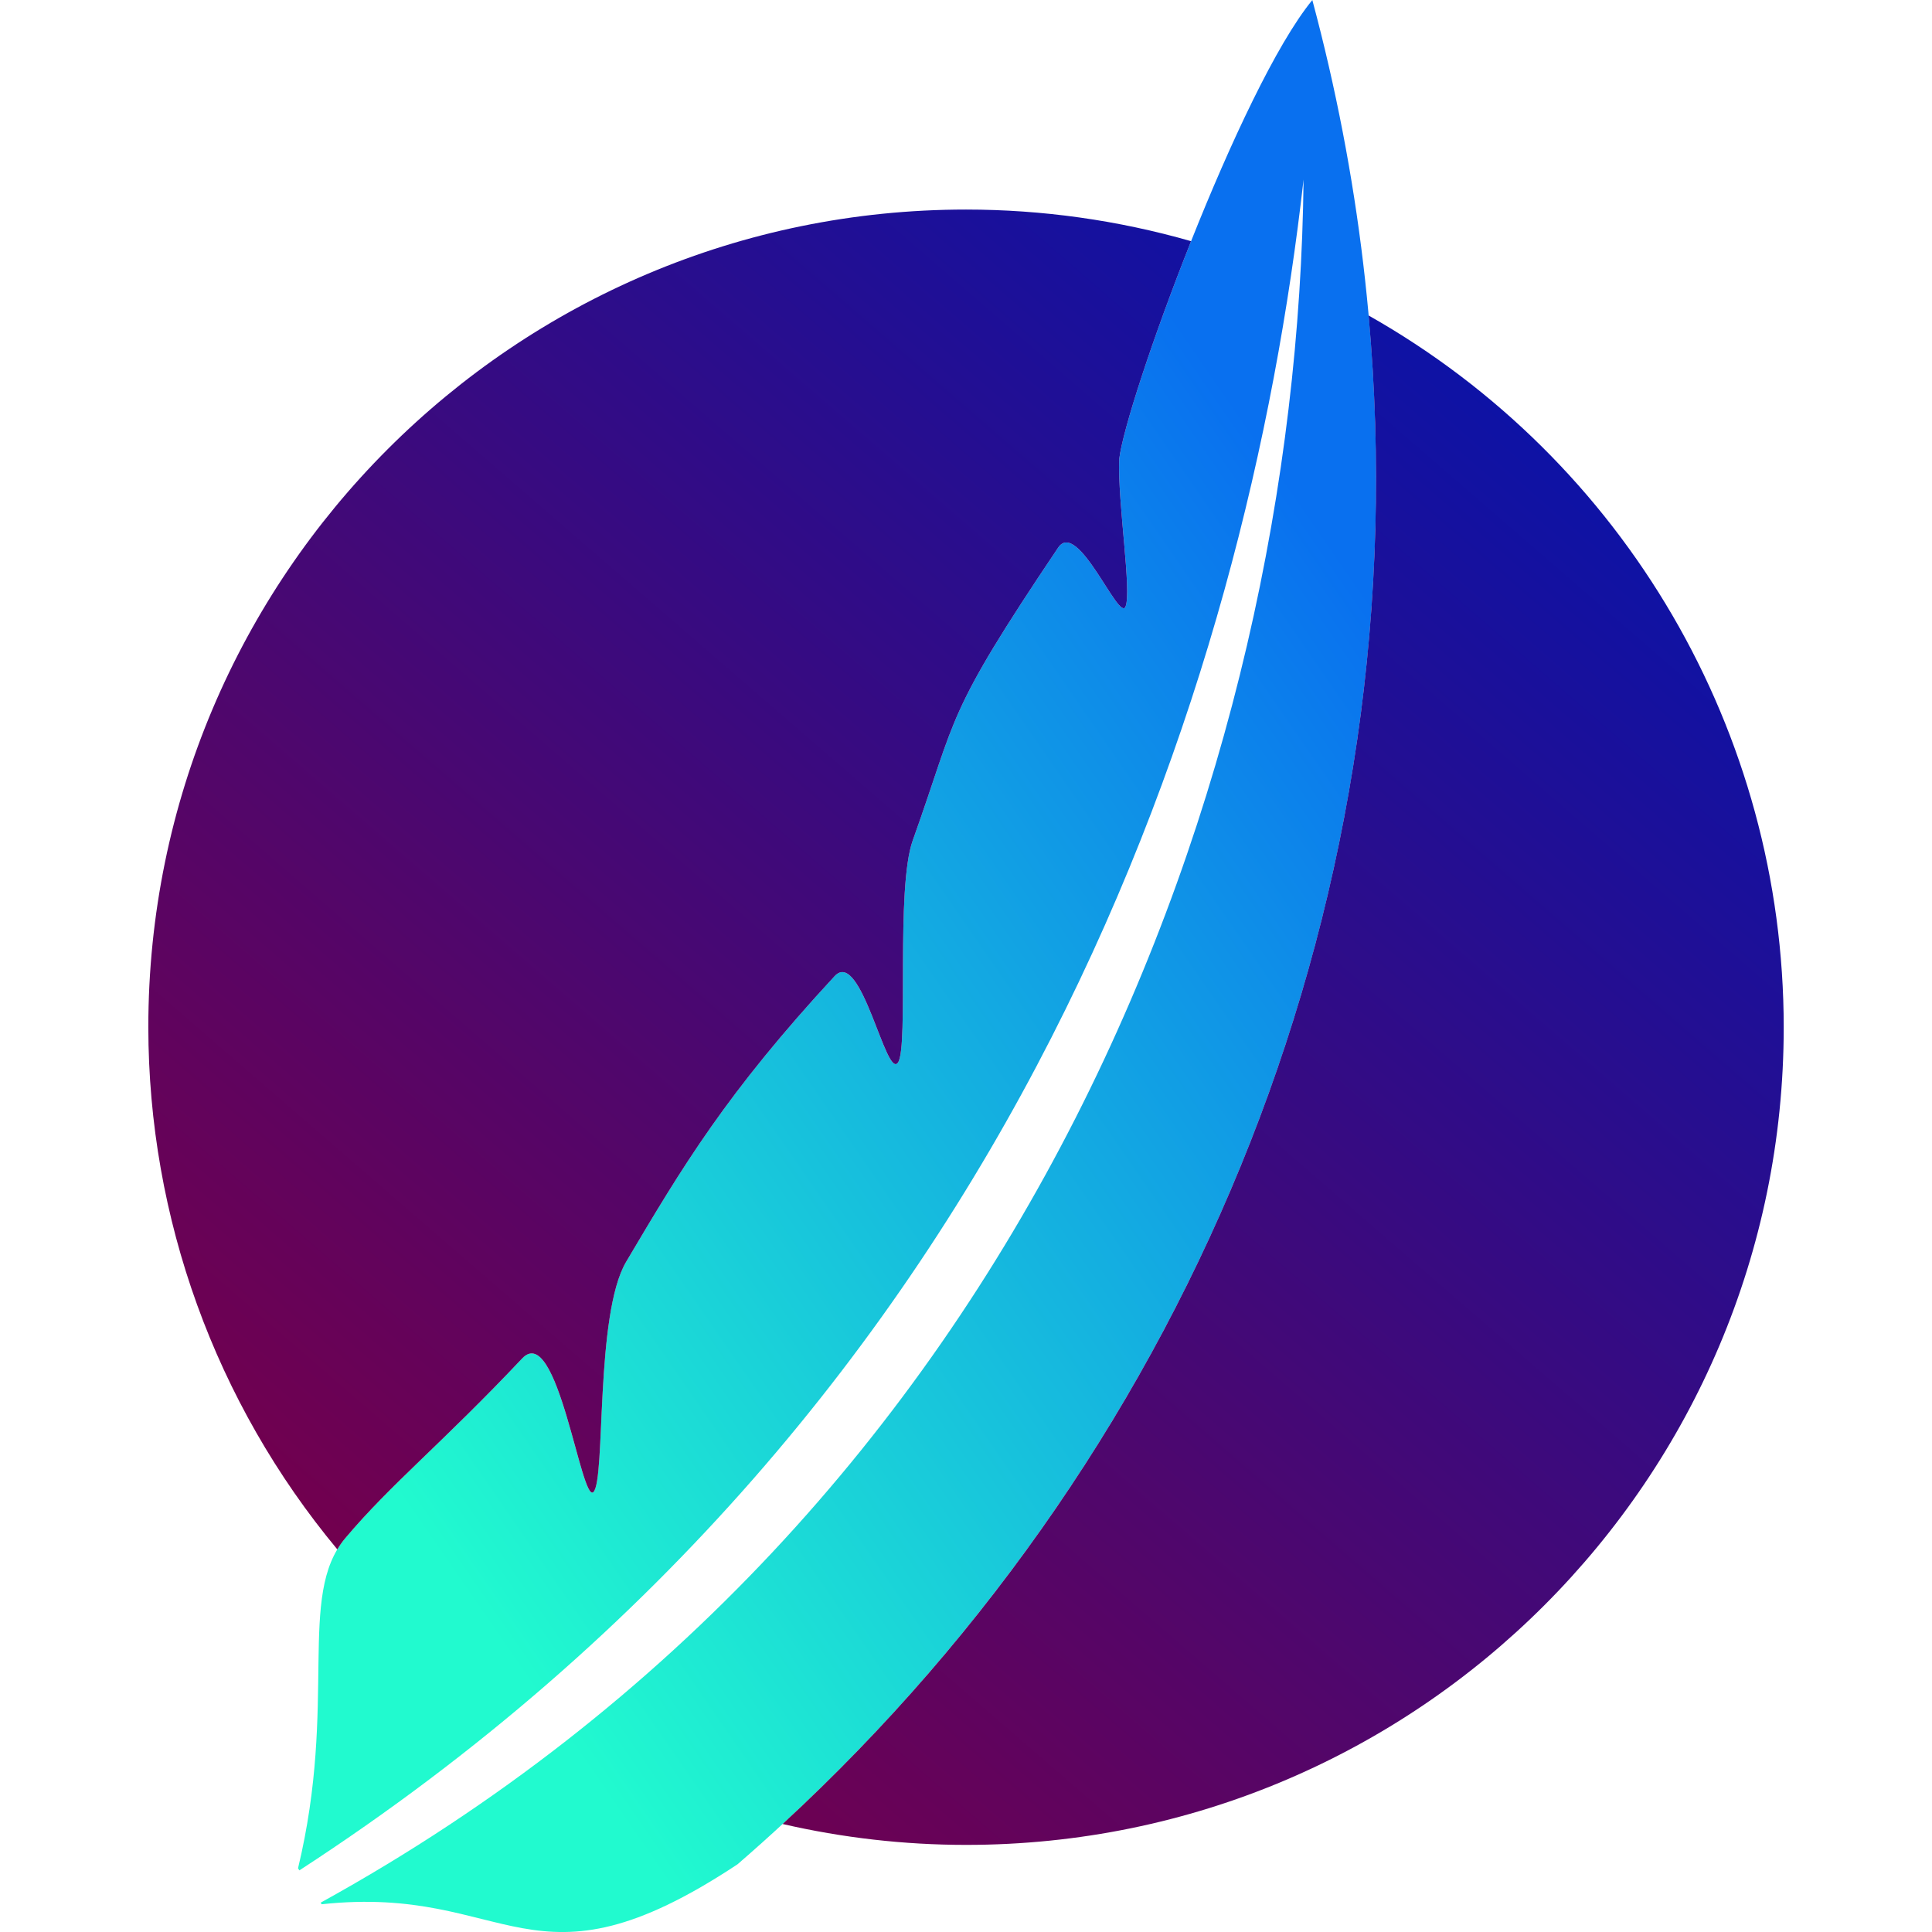
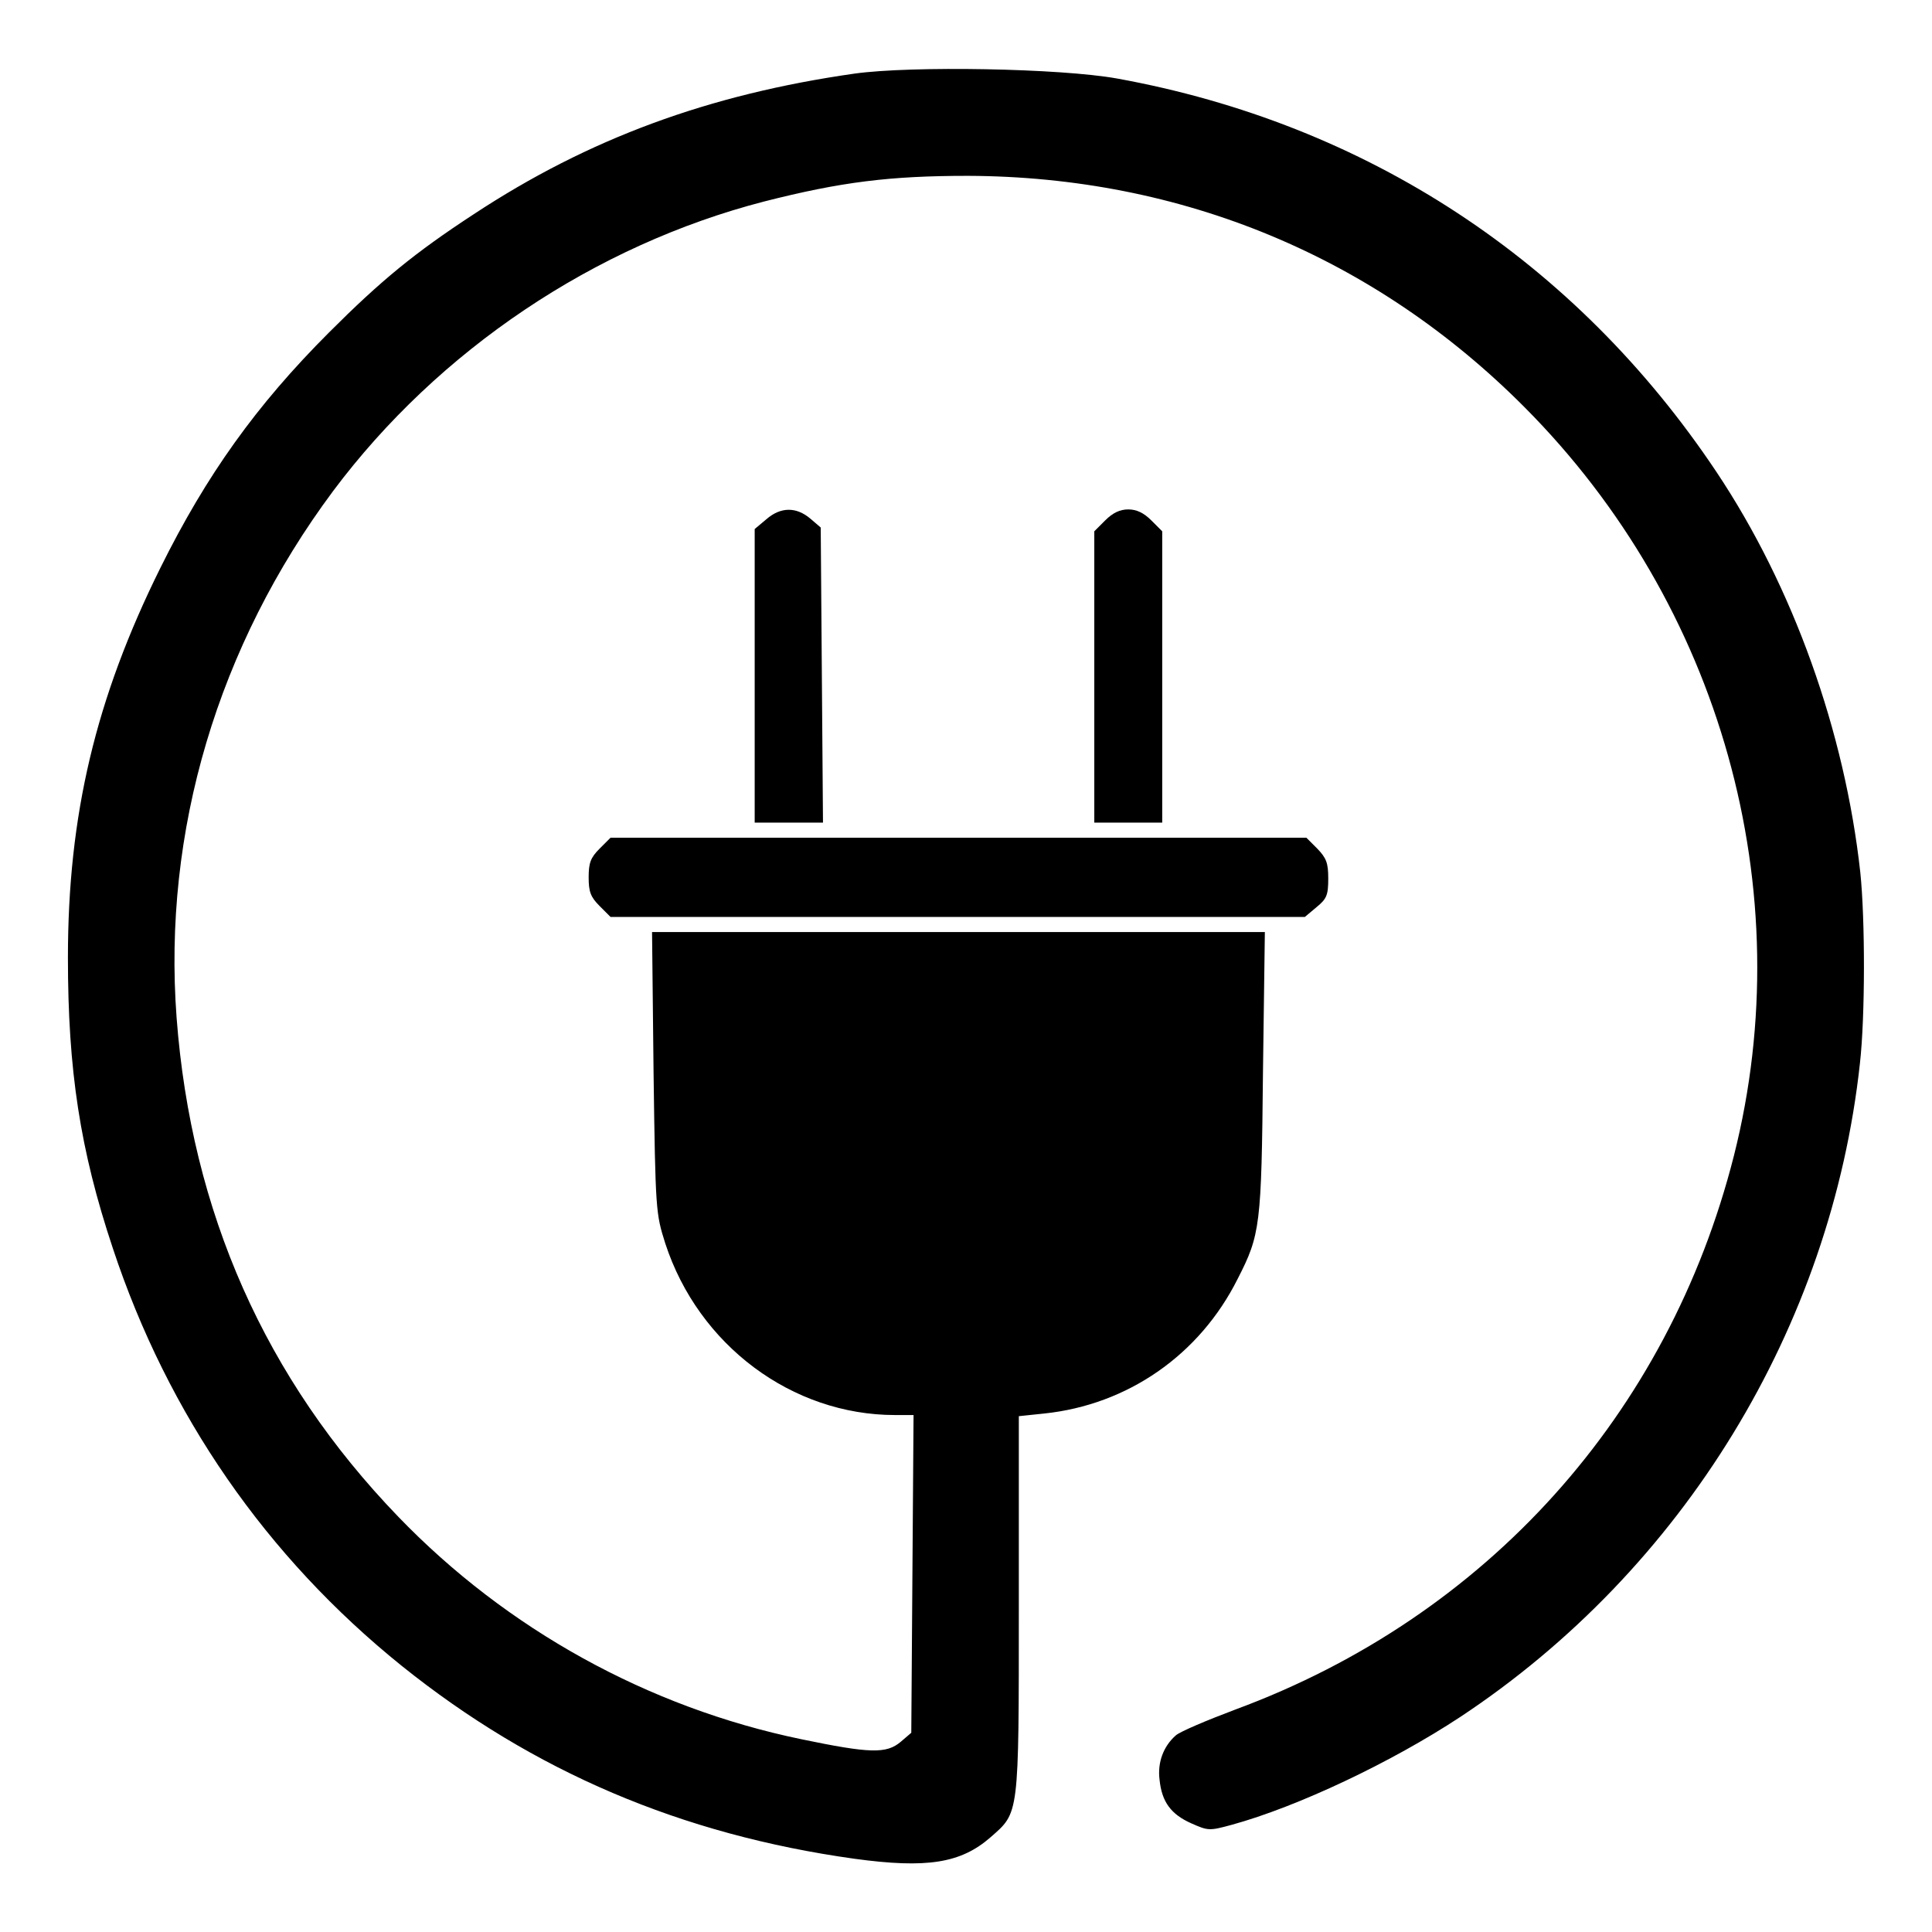
- <svg xmlns="http://www.w3.org/2000/svg" xmlns:xlink="http://www.w3.org/1999/xlink" width="512" height="512" version="1.1" viewBox="0 0 512 512">
-   <defs>
-     <linearGradient id="linearGradient22708">
-       <stop stop-color="#21facf" offset="0" />
-       <stop stop-color="#0970ef" offset="1" />
-     </linearGradient>
-     <linearGradient id="linearGradient6949" x1="68.454" x2="198.59" y1="246.73" y2="96.35" gradientTransform="translate(-5.754,-56.594)" gradientUnits="userSpaceOnUse">
-       <stop stop-color="#72004e" offset="0" />
-       <stop stop-color="#0015b1" offset="1" />
-     </linearGradient>
-     <linearGradient id="linearGradient22718" x1="56.735" x2="155.2" y1="246.96" y2="58.575" gradientUnits="userSpaceOnUse">
-       <stop stop-color="#4f00da" offset="0" />
-       <stop stop-color="#e5311b" offset="1" />
-     </linearGradient>
-     <linearGradient id="linearGradient23463" x1="68.454" x2="198.59" y1="246.73" y2="96.35" gradientUnits="userSpaceOnUse" xlink:href="#linearGradient22708" />
-     <linearGradient id="linearGradient903" x1="54.478" x2="192.1" y1="247.56" y2="9.809" gradientTransform="matrix(.87923 0 0 .87923 -9.551 48.787)" gradientUnits="userSpaceOnUse">
-       <stop stop-color="#dc180d" offset="0" />
-       <stop stop-color="#f96e20" offset=".5" />
-       <stop stop-color="#f4ce41" offset="1" />
-     </linearGradient>
-     <linearGradient id="linearGradient918" x1="39.468" x2="154.99" y1="204.22" y2="124.47" gradientUnits="userSpaceOnUse" xlink:href="#linearGradient22708" />
-   </defs>
-   <g transform="matrix(2.473 0 0 2.473 -4.8978 -4.8812)">
-     <path transform="translate(-5.5496,-57.412)" d="m148.16 59.393c-7.71 9.399-19.951 42.888-20.696 49.204-0.17 4.674 1.373 14.231 0.672 15.805-0.719 1.613-5.117-9.446-7.215-6.327-12.219 18.168-10.7 17.731-15.582 31.378-1.836 5.131-0.424 21.99-1.567 23.773-1.273 1.987-3.962-12.31-6.806-9.236-11.603 12.54-16.279 20.379-22.336 30.607-3.359 5.673-2.182 23.33-3.506 24.674-1.302 1.321-3.857-18.326-7.644-14.309-8.519 9.038-14.054 13.441-18.946 19.252-5.198 6.174-0.783 17.584-5.067 35.383l0.145 0.221c77.447-50.308 101.52-127.16 107.61-181.19-0.681 63.93-29.41 142.78-105.33 184.65l0.113 0.171c20.241-2.181 22.307 10.458 44.562-4.284 55.792-48.277 81.856-124.29 61.593-199.78z" display="none" fill="url(#linearGradient903)" />
-     <path transform="translate(-5.5498,-57.412)" d="m148.16 59.393c-7.71 9.399-19.951 42.888-20.696 49.204-0.17 4.674 1.373 14.231 0.672 15.805-0.719 1.613-5.117-9.446-7.215-6.327-12.219 18.168-10.7 17.731-15.582 31.378-1.836 5.131-0.424 21.99-1.567 23.773-1.273 1.987-3.962-12.31-6.806-9.236-11.603 12.54-16.279 20.379-22.336 30.607-3.359 5.673-2.182 23.33-3.506 24.674-1.302 1.321-3.857-18.326-7.644-14.309-8.519 9.038-14.054 13.441-18.946 19.252-5.198 6.174-0.783 17.584-5.067 35.383l0.145 0.221c77.447-50.308 101.52-127.16 107.61-181.19-0.681 63.93-29.41 142.78-105.33 184.65l0.113 0.171c20.241-2.181 22.307 10.458 44.562-4.284 55.792-48.277 81.856-124.29 61.593-199.78z" fill="url(#linearGradient918)" />
-     <g transform="translate(0 2.0218e-5)">
-       <path transform="translate(-5.7543,-56.594)" d="m111.25 81.024c-48.394-1.5e-5 -87.625 39.231-87.625 87.625 0.017 20.443 7.182 40.236 20.253 55.954 0.252-0.422 0.536-0.824 0.858-1.206 4.892-5.81 10.427-10.214 18.946-19.252 3.787-4.018 6.341 15.63 7.644 14.309 1.324-1.344 0.147-19.001 3.506-24.674 6.056-10.228 10.733-18.067 22.336-30.607 2.844-3.074 5.533 11.223 6.806 9.236 1.142-1.782-0.269-18.641 1.566-23.773 4.882-13.647 3.363-13.21 15.582-31.378 2.098-3.119 6.496 7.94 7.215 6.327 0.701-1.573-0.842-11.131-0.672-15.805 0.372-3.15 3.604-13.059 7.705-23.367-7.843-2.247-15.962-3.388-24.12-3.389zm43.142 11.356c5.566 61.595-18.426 120.7-62.796 161.65 6.446 1.486 13.04 2.237 19.655 2.239 48.394 1e-5 87.625-39.231 87.625-87.625-3.1e-4 -31.581-16.995-60.719-44.484-76.268z" display="none" fill="url(#linearGradient22718)" />
-       <path transform="translate(-5.754,-56.594)" d="m111.25 81.024c-48.394-1.5e-5 -87.625 39.231-87.625 87.625 0.017 20.443 7.182 40.236 20.253 55.954 0.252-0.422 0.536-0.824 0.858-1.206 4.892-5.81 10.427-10.214 18.946-19.252 3.787-4.018 6.341 15.63 7.644 14.309 1.324-1.344 0.147-19.001 3.506-24.674 6.056-10.228 10.733-18.067 22.336-30.607 2.844-3.074 5.533 11.223 6.806 9.236 1.142-1.782-0.269-18.641 1.566-23.773 4.882-13.647 3.363-13.21 15.582-31.378 2.098-3.119 6.496 7.94 7.215 6.327 0.701-1.573-0.842-11.131-0.672-15.805 0.372-3.15 3.604-13.059 7.705-23.367-7.843-2.247-15.962-3.388-24.12-3.389zm43.142 11.356c5.566 61.595-18.426 120.7-62.796 161.65 6.446 1.486 13.04 2.237 19.655 2.239 48.394 1e-5 87.625-39.231 87.625-87.625-3.1e-4 -31.581-16.995-60.719-44.484-76.268z" display="none" fill="url(#linearGradient23463)" />
-       <path d="m105.5 24.43c-48.394-1.5e-5 -87.625 39.231-87.625 87.625 0.017 20.443 7.182 40.236 20.253 55.954 0.252-0.422 0.536-0.824 0.858-1.206 4.892-5.81 10.427-10.214 18.946-19.252 3.787-4.018 6.341 15.63 7.644 14.309 1.324-1.344 0.147-19.001 3.506-24.674 6.056-10.228 10.733-18.067 22.336-30.607 2.844-3.074 5.533 11.223 6.806 9.236 1.142-1.782-0.269-18.641 1.566-23.773 4.882-13.647 3.363-13.21 15.582-31.378 2.098-3.119 6.496 7.94 7.215 6.327 0.701-1.573-0.842-11.131-0.672-15.805 0.372-3.15 3.604-13.059 7.705-23.367-7.843-2.247-15.962-3.388-24.12-3.389zm43.142 11.356c5.566 61.595-18.426 120.7-62.796 161.65 6.446 1.486 13.04 2.237 19.655 2.239 48.394 1e-5 87.625-39.231 87.625-87.625-3.1e-4 -31.581-16.995-60.719-44.484-76.268z" fill="url(#linearGradient6949)" />
-     </g>
+ <svg xmlns="http://www.w3.org/2000/svg" version="1.0" width="512pt" height="512pt" viewBox="0 0 512 512" preserveAspectRatio="xMidYMid meet">
+   <g transform="translate(0,512) scale(0.1,-0.1)" fill="#000000" stroke="none">
+     <path d="M2265 4925 c-386 -55 -705 -172 -1010 -373 -156 -102 -245 -175 -383 -313 -193 -193 -325 -378 -447 -624 -172 -347 -245 -656 -245 -1033 0 -298 32 -509 119 -770 146 -441 407 -818 766 -1107 349 -280 741 -447 1200 -511 191 -26 281 -12 360 57 76 67 75 52 75 615 l0 501 67 7 c221 23 412 155 513 357 60 117 63 141 67 547 l5 372 -812 0 -812 0 4 -372 c5 -368 6 -374 31 -453 88 -270 336 -455 609 -455 l49 0 -3 -421 -3 -421 -28 -24 c-38 -32 -81 -31 -264 7 -405 84 -780 291 -1068 590 -352 365 -548 807 -587 1322 -37 494 109 985 415 1396 279 373 693 651 1142 767 204 52 334 68 540 68 566 -2 1078 -214 1475 -613 521 -523 733 -1280 555 -1984 -174 -686 -655 -1221 -1320 -1467 -77 -29 -148 -59 -159 -69 -33 -29 -49 -72 -43 -118 6 -58 30 -91 84 -115 45 -20 48 -20 107 -4 175 48 424 166 606 286 591 391 983 1033 1059 1732 14 124 14 381 1 506 -41 373 -178 757 -381 1061 -373 559 -927 923 -1589 1043 -151 27 -543 34 -695 13z" />
+     <path d="M2031 3744 l-31 -26 0 -389 0 -389 90 0 91 0 -3 391 -3 391 -28 24 c-37 31 -78 31 -116 -2z" />
+     <path d="M2929 3741 l-29 -29 0 -386 0 -386 90 0 90 0 0 386 0 386 -29 29 c-20 20 -39 29 -61 29 -22 0 -41 -9 -61 -29z" />
+     <path d="M1589 2871 c-24 -24 -29 -38 -29 -76 0 -38 5 -52 29 -76 l29 -29 920 0 920 0 31 26 c27 22 31 32 31 76 0 41 -5 54 -29 79 l-29 29 -922 0 -922 0 -29 -29z" />
  </g>
</svg>
